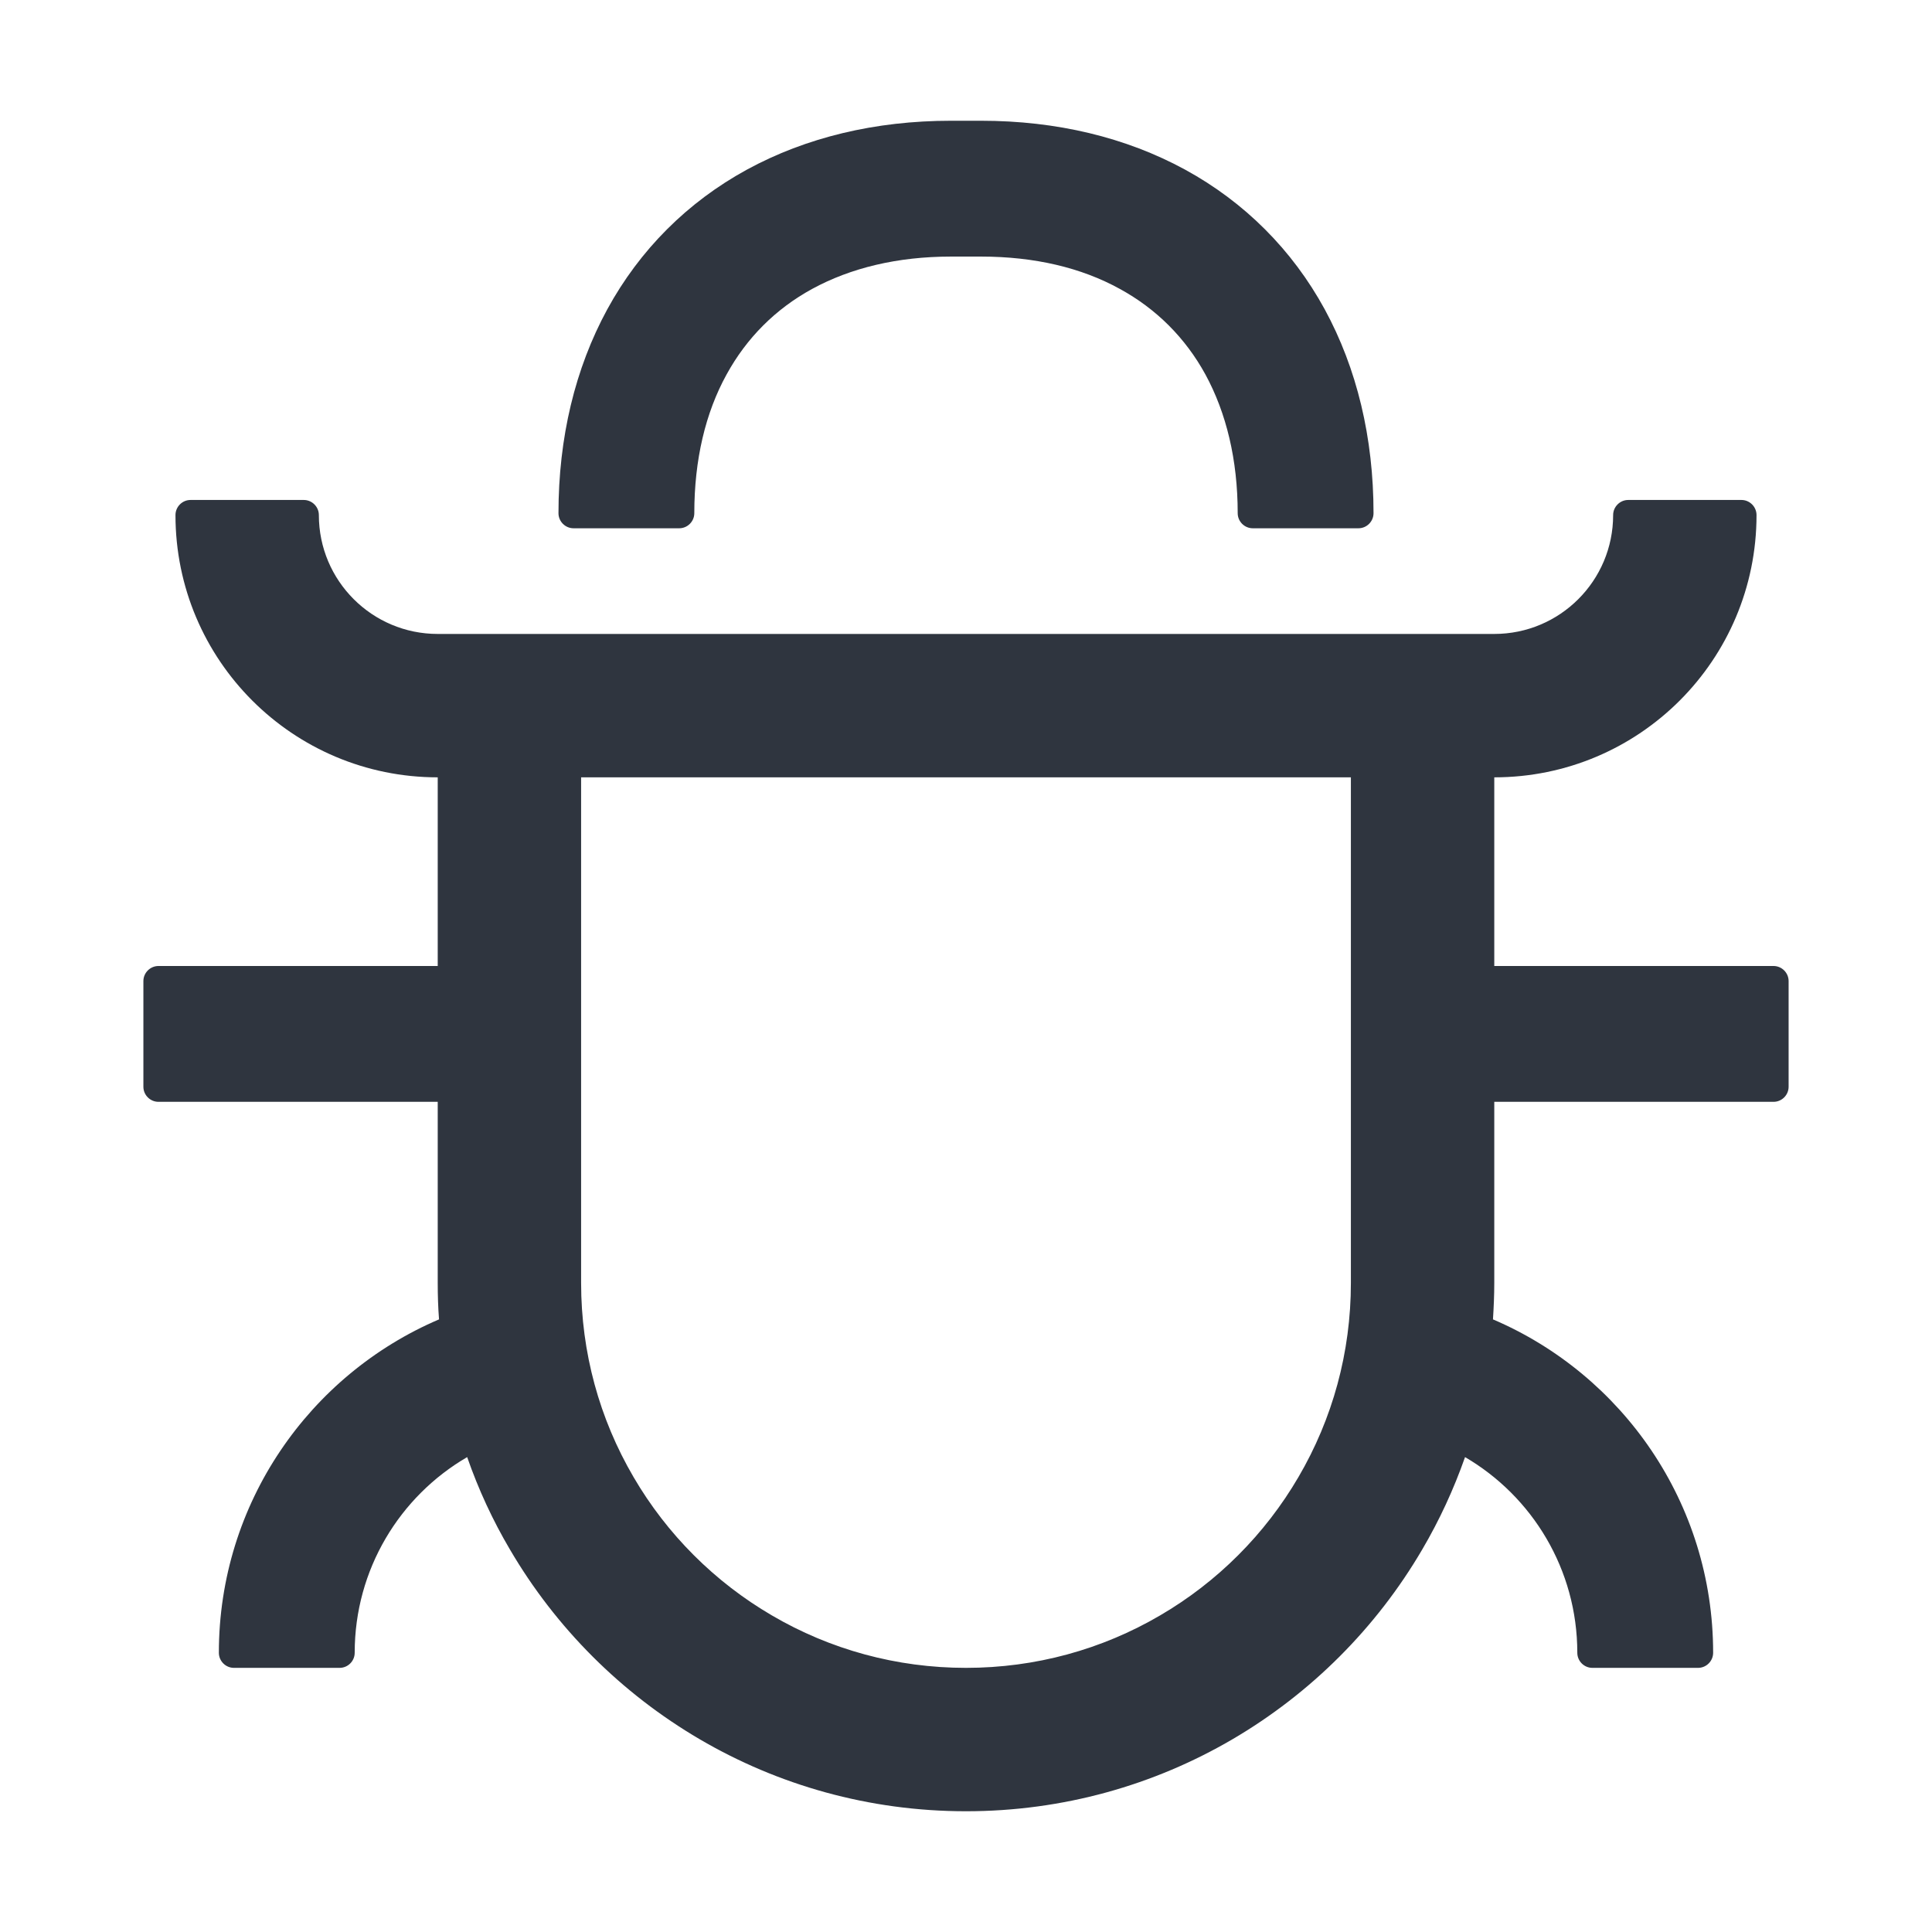
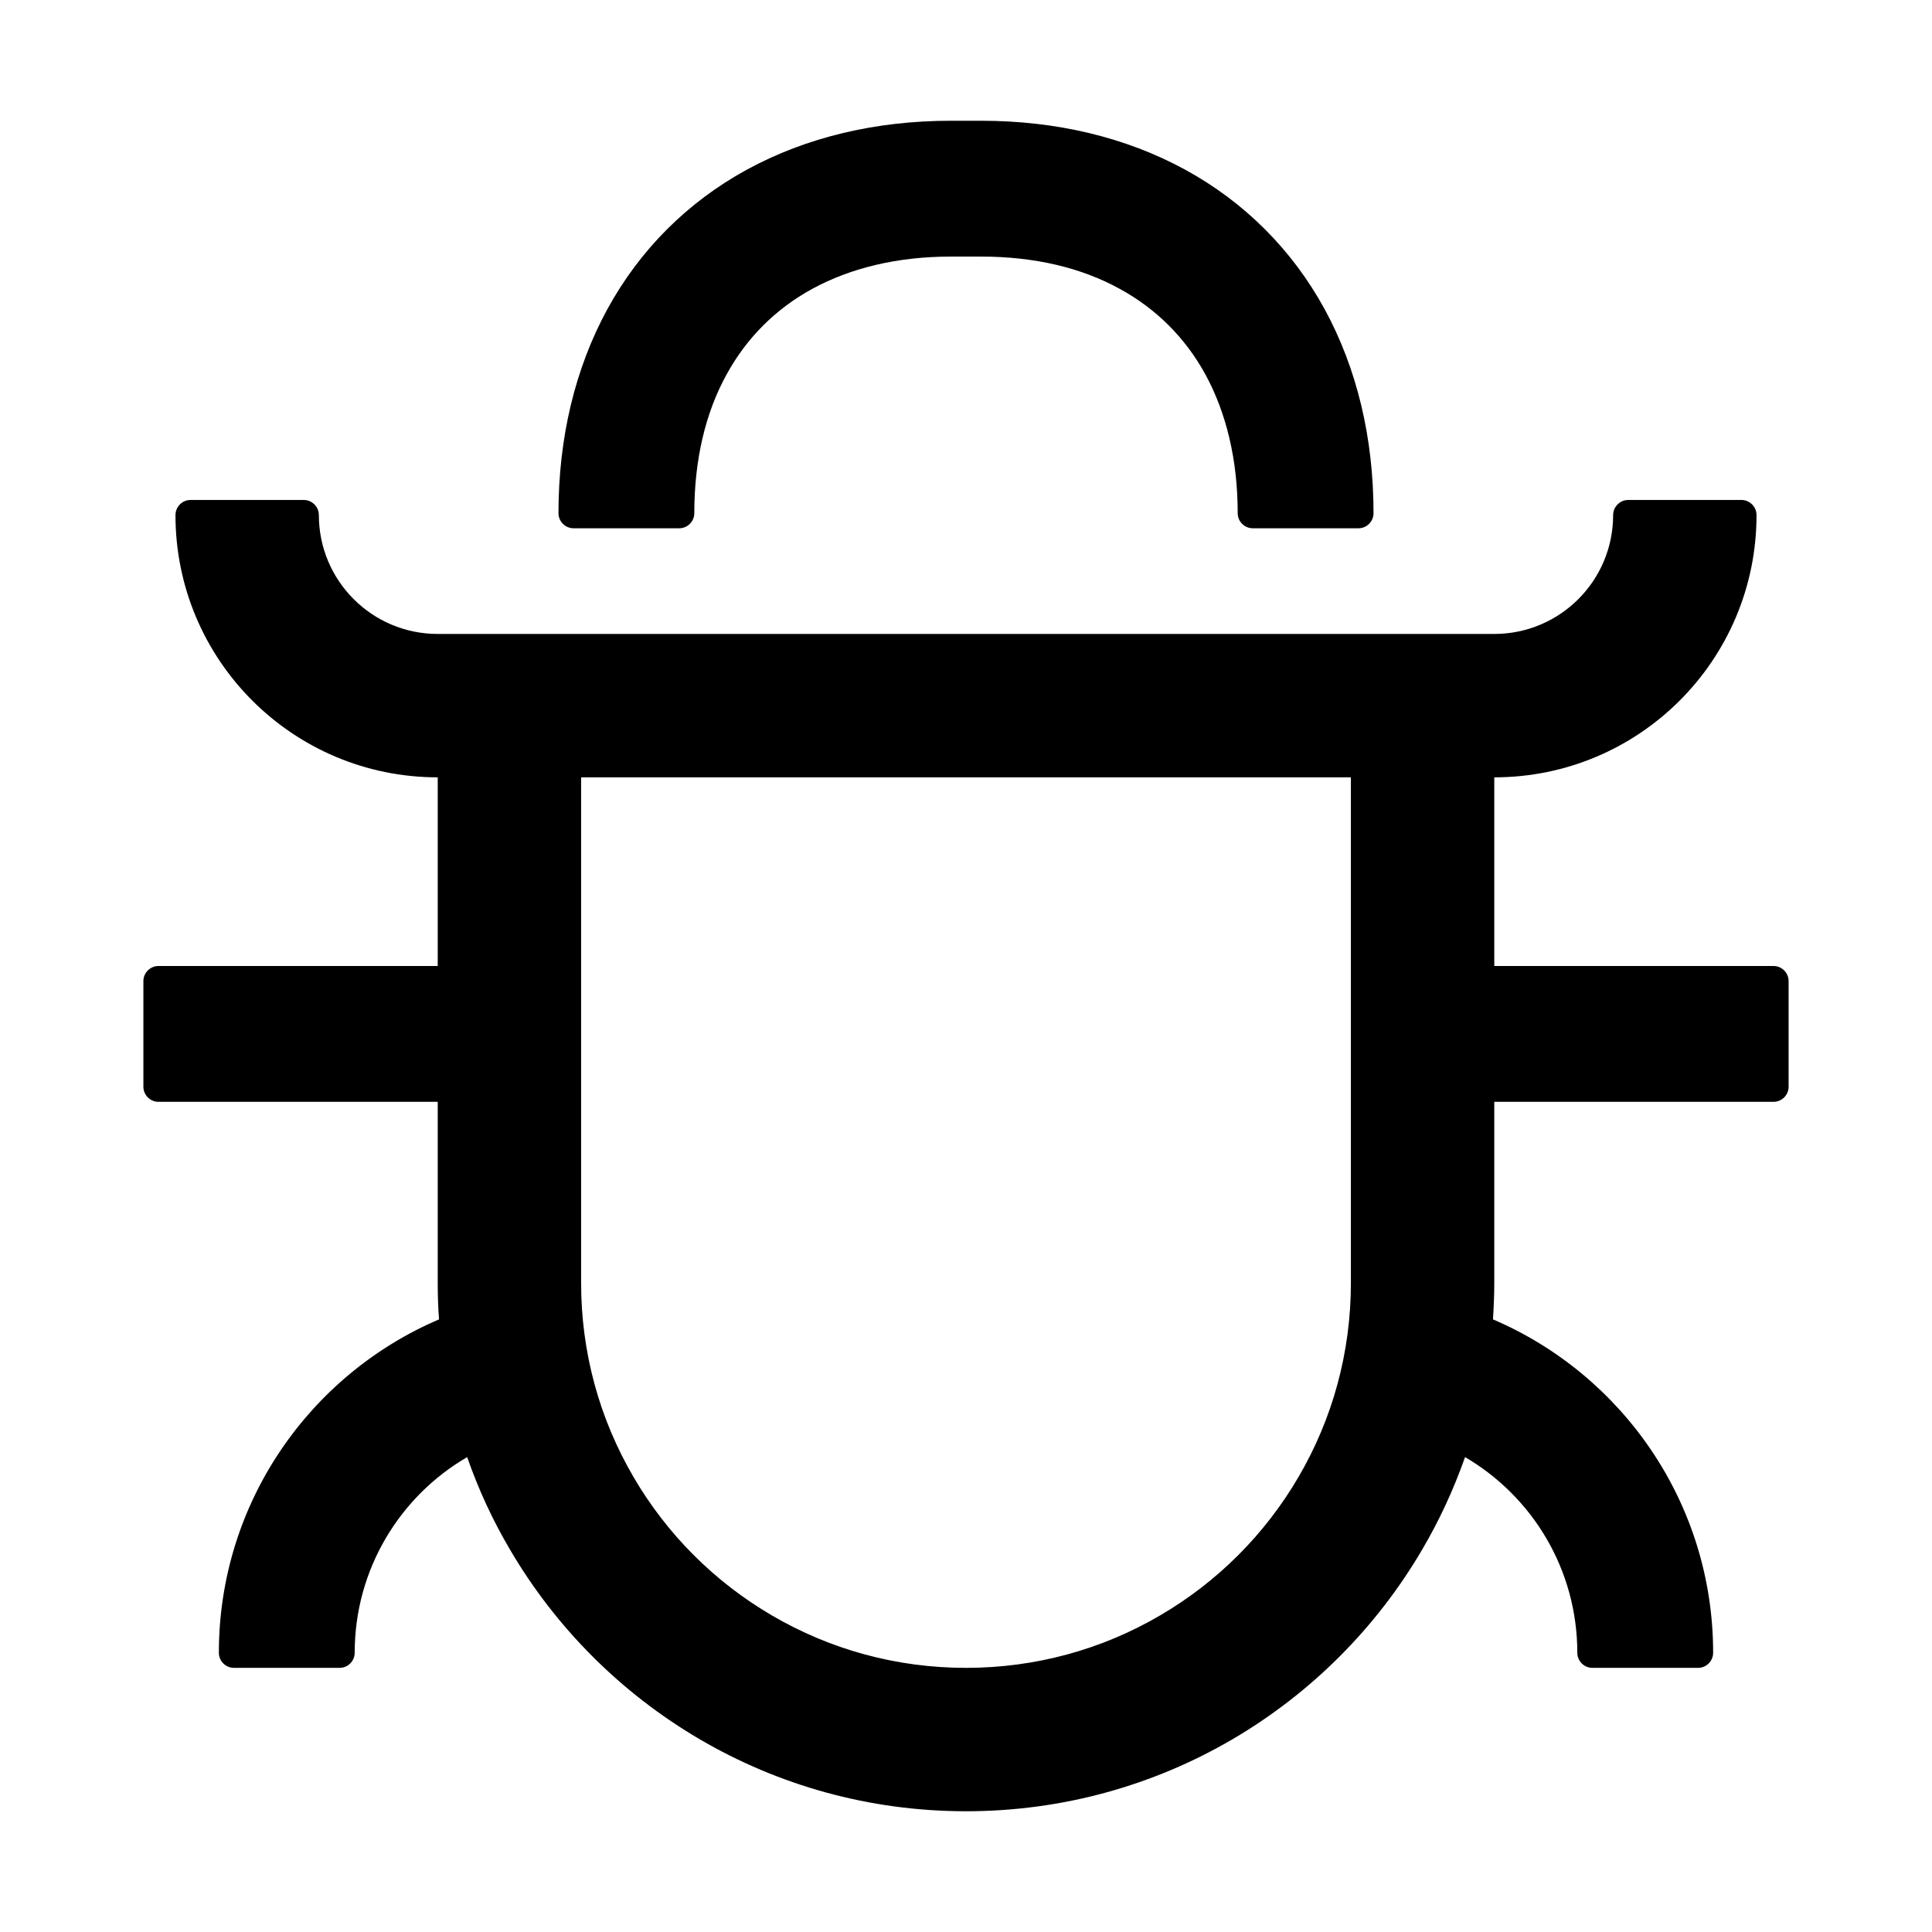
<svg xmlns="http://www.w3.org/2000/svg" width="46" height="46" viewBox="0 0 46 46" fill="none">
-   <path d="M13.656 12.578H16.172C16.369 12.578 16.531 12.416 16.531 12.219C16.531 10.947 16.796 9.829 17.299 8.917C17.776 8.046 18.467 7.354 19.339 6.878C20.255 6.379 21.369 6.109 22.641 6.109H23.359C24.631 6.109 25.749 6.374 26.661 6.878C27.533 7.354 28.224 8.046 28.701 8.917C29.199 9.833 29.469 10.947 29.469 12.219C29.469 12.416 29.631 12.578 29.828 12.578H32.344C32.541 12.578 32.703 12.416 32.703 12.219C32.703 10.422 32.308 8.773 31.54 7.363C30.767 5.948 29.631 4.811 28.215 4.038C26.805 3.27 25.156 2.875 23.359 2.875H22.641C20.844 2.875 19.195 3.27 17.785 4.038C16.369 4.811 15.233 5.948 14.46 7.363C13.692 8.773 13.297 10.422 13.297 12.219C13.297 12.416 13.459 12.578 13.656 12.578Z" fill="#2F353F" />
-   <path d="M42.227 23H35.578V18.508C39.028 18.508 41.822 15.714 41.822 12.264C41.822 12.066 41.66 11.904 41.463 11.904H38.768C38.57 11.904 38.408 12.066 38.408 12.264C38.408 13.827 37.141 15.094 35.578 15.094H10.422C8.859 15.094 7.592 13.827 7.592 12.264C7.592 12.066 7.43 11.904 7.232 11.904H4.537C4.339 11.904 4.178 12.066 4.178 12.264C4.178 15.714 6.972 18.508 10.422 18.508V23H3.773C3.576 23 3.414 23.162 3.414 23.359V25.875C3.414 26.073 3.576 26.234 3.773 26.234H10.422V30.547C10.422 30.839 10.431 31.131 10.453 31.414C7.372 32.73 5.211 35.789 5.211 39.352C5.211 39.549 5.373 39.711 5.57 39.711H8.086C8.284 39.711 8.445 39.549 8.445 39.352C8.445 37.366 9.519 35.627 11.123 34.693C11.392 35.466 11.734 36.203 12.142 36.894C13.234 38.759 14.793 40.317 16.657 41.409C18.521 42.501 20.686 43.125 23 43.125C25.314 43.125 27.483 42.501 29.348 41.409C31.212 40.317 32.77 38.759 33.862 36.894C34.271 36.198 34.612 35.461 34.882 34.693C36.481 35.627 37.555 37.366 37.555 39.352C37.555 39.549 37.716 39.711 37.914 39.711H40.43C40.627 39.711 40.789 39.549 40.789 39.352C40.789 35.789 38.628 32.73 35.547 31.414C35.565 31.126 35.578 30.839 35.578 30.547V26.234H42.227C42.424 26.234 42.586 26.073 42.586 25.875V23.359C42.586 23.162 42.424 23 42.227 23ZM32.164 30.547C32.164 32.2 31.728 33.781 30.915 35.169C30.12 36.531 28.984 37.667 27.622 38.462C26.234 39.275 24.653 39.711 23 39.711C21.347 39.711 19.766 39.275 18.378 38.462C17.016 37.667 15.88 36.531 15.085 35.169C14.272 33.781 13.836 32.2 13.836 30.547V18.508H32.164V30.547Z" fill="#2F353F" />
+   <path d="M13.656 12.578H16.172C16.369 12.578 16.531 12.416 16.531 12.219C16.531 10.947 16.796 9.829 17.299 8.917C17.776 8.046 18.467 7.354 19.339 6.878C20.255 6.379 21.369 6.109 22.641 6.109H23.359C24.631 6.109 25.749 6.374 26.661 6.878C27.533 7.354 28.224 8.046 28.701 8.917C29.199 9.833 29.469 10.947 29.469 12.219C29.469 12.416 29.631 12.578 29.828 12.578H32.344C32.541 12.578 32.703 12.416 32.703 12.219C32.703 10.422 32.308 8.773 31.54 7.363C30.767 5.948 29.631 4.811 28.215 4.038C26.805 3.27 25.156 2.875 23.359 2.875H22.641C20.844 2.875 19.195 3.27 17.785 4.038C16.369 4.811 15.233 5.948 14.46 7.363C13.692 8.773 13.297 10.422 13.297 12.219C13.297 12.416 13.459 12.578 13.656 12.578Z" fill="currentColor" />
+   <path d="M42.227 23H35.578V18.508C39.028 18.508 41.822 15.714 41.822 12.264C41.822 12.066 41.66 11.904 41.463 11.904H38.768C38.57 11.904 38.408 12.066 38.408 12.264C38.408 13.827 37.141 15.094 35.578 15.094H10.422C8.859 15.094 7.592 13.827 7.592 12.264C7.592 12.066 7.43 11.904 7.232 11.904H4.537C4.339 11.904 4.178 12.066 4.178 12.264C4.178 15.714 6.972 18.508 10.422 18.508V23H3.773C3.576 23 3.414 23.162 3.414 23.359V25.875C3.414 26.073 3.576 26.234 3.773 26.234H10.422V30.547C10.422 30.839 10.431 31.131 10.453 31.414C7.372 32.73 5.211 35.789 5.211 39.352C5.211 39.549 5.373 39.711 5.57 39.711H8.086C8.284 39.711 8.445 39.549 8.445 39.352C8.445 37.366 9.519 35.627 11.123 34.693C11.392 35.466 11.734 36.203 12.142 36.894C13.234 38.759 14.793 40.317 16.657 41.409C18.521 42.501 20.686 43.125 23 43.125C25.314 43.125 27.483 42.501 29.348 41.409C31.212 40.317 32.77 38.759 33.862 36.894C34.271 36.198 34.612 35.461 34.882 34.693C36.481 35.627 37.555 37.366 37.555 39.352C37.555 39.549 37.716 39.711 37.914 39.711H40.43C40.627 39.711 40.789 39.549 40.789 39.352C40.789 35.789 38.628 32.73 35.547 31.414C35.565 31.126 35.578 30.839 35.578 30.547V26.234H42.227C42.424 26.234 42.586 26.073 42.586 25.875V23.359C42.586 23.162 42.424 23 42.227 23ZM32.164 30.547C32.164 32.2 31.728 33.781 30.915 35.169C30.12 36.531 28.984 37.667 27.622 38.462C26.234 39.275 24.653 39.711 23 39.711C21.347 39.711 19.766 39.275 18.378 38.462C17.016 37.667 15.88 36.531 15.085 35.169C14.272 33.781 13.836 32.2 13.836 30.547V18.508H32.164V30.547Z" fill="currentColor" />
</svg>
